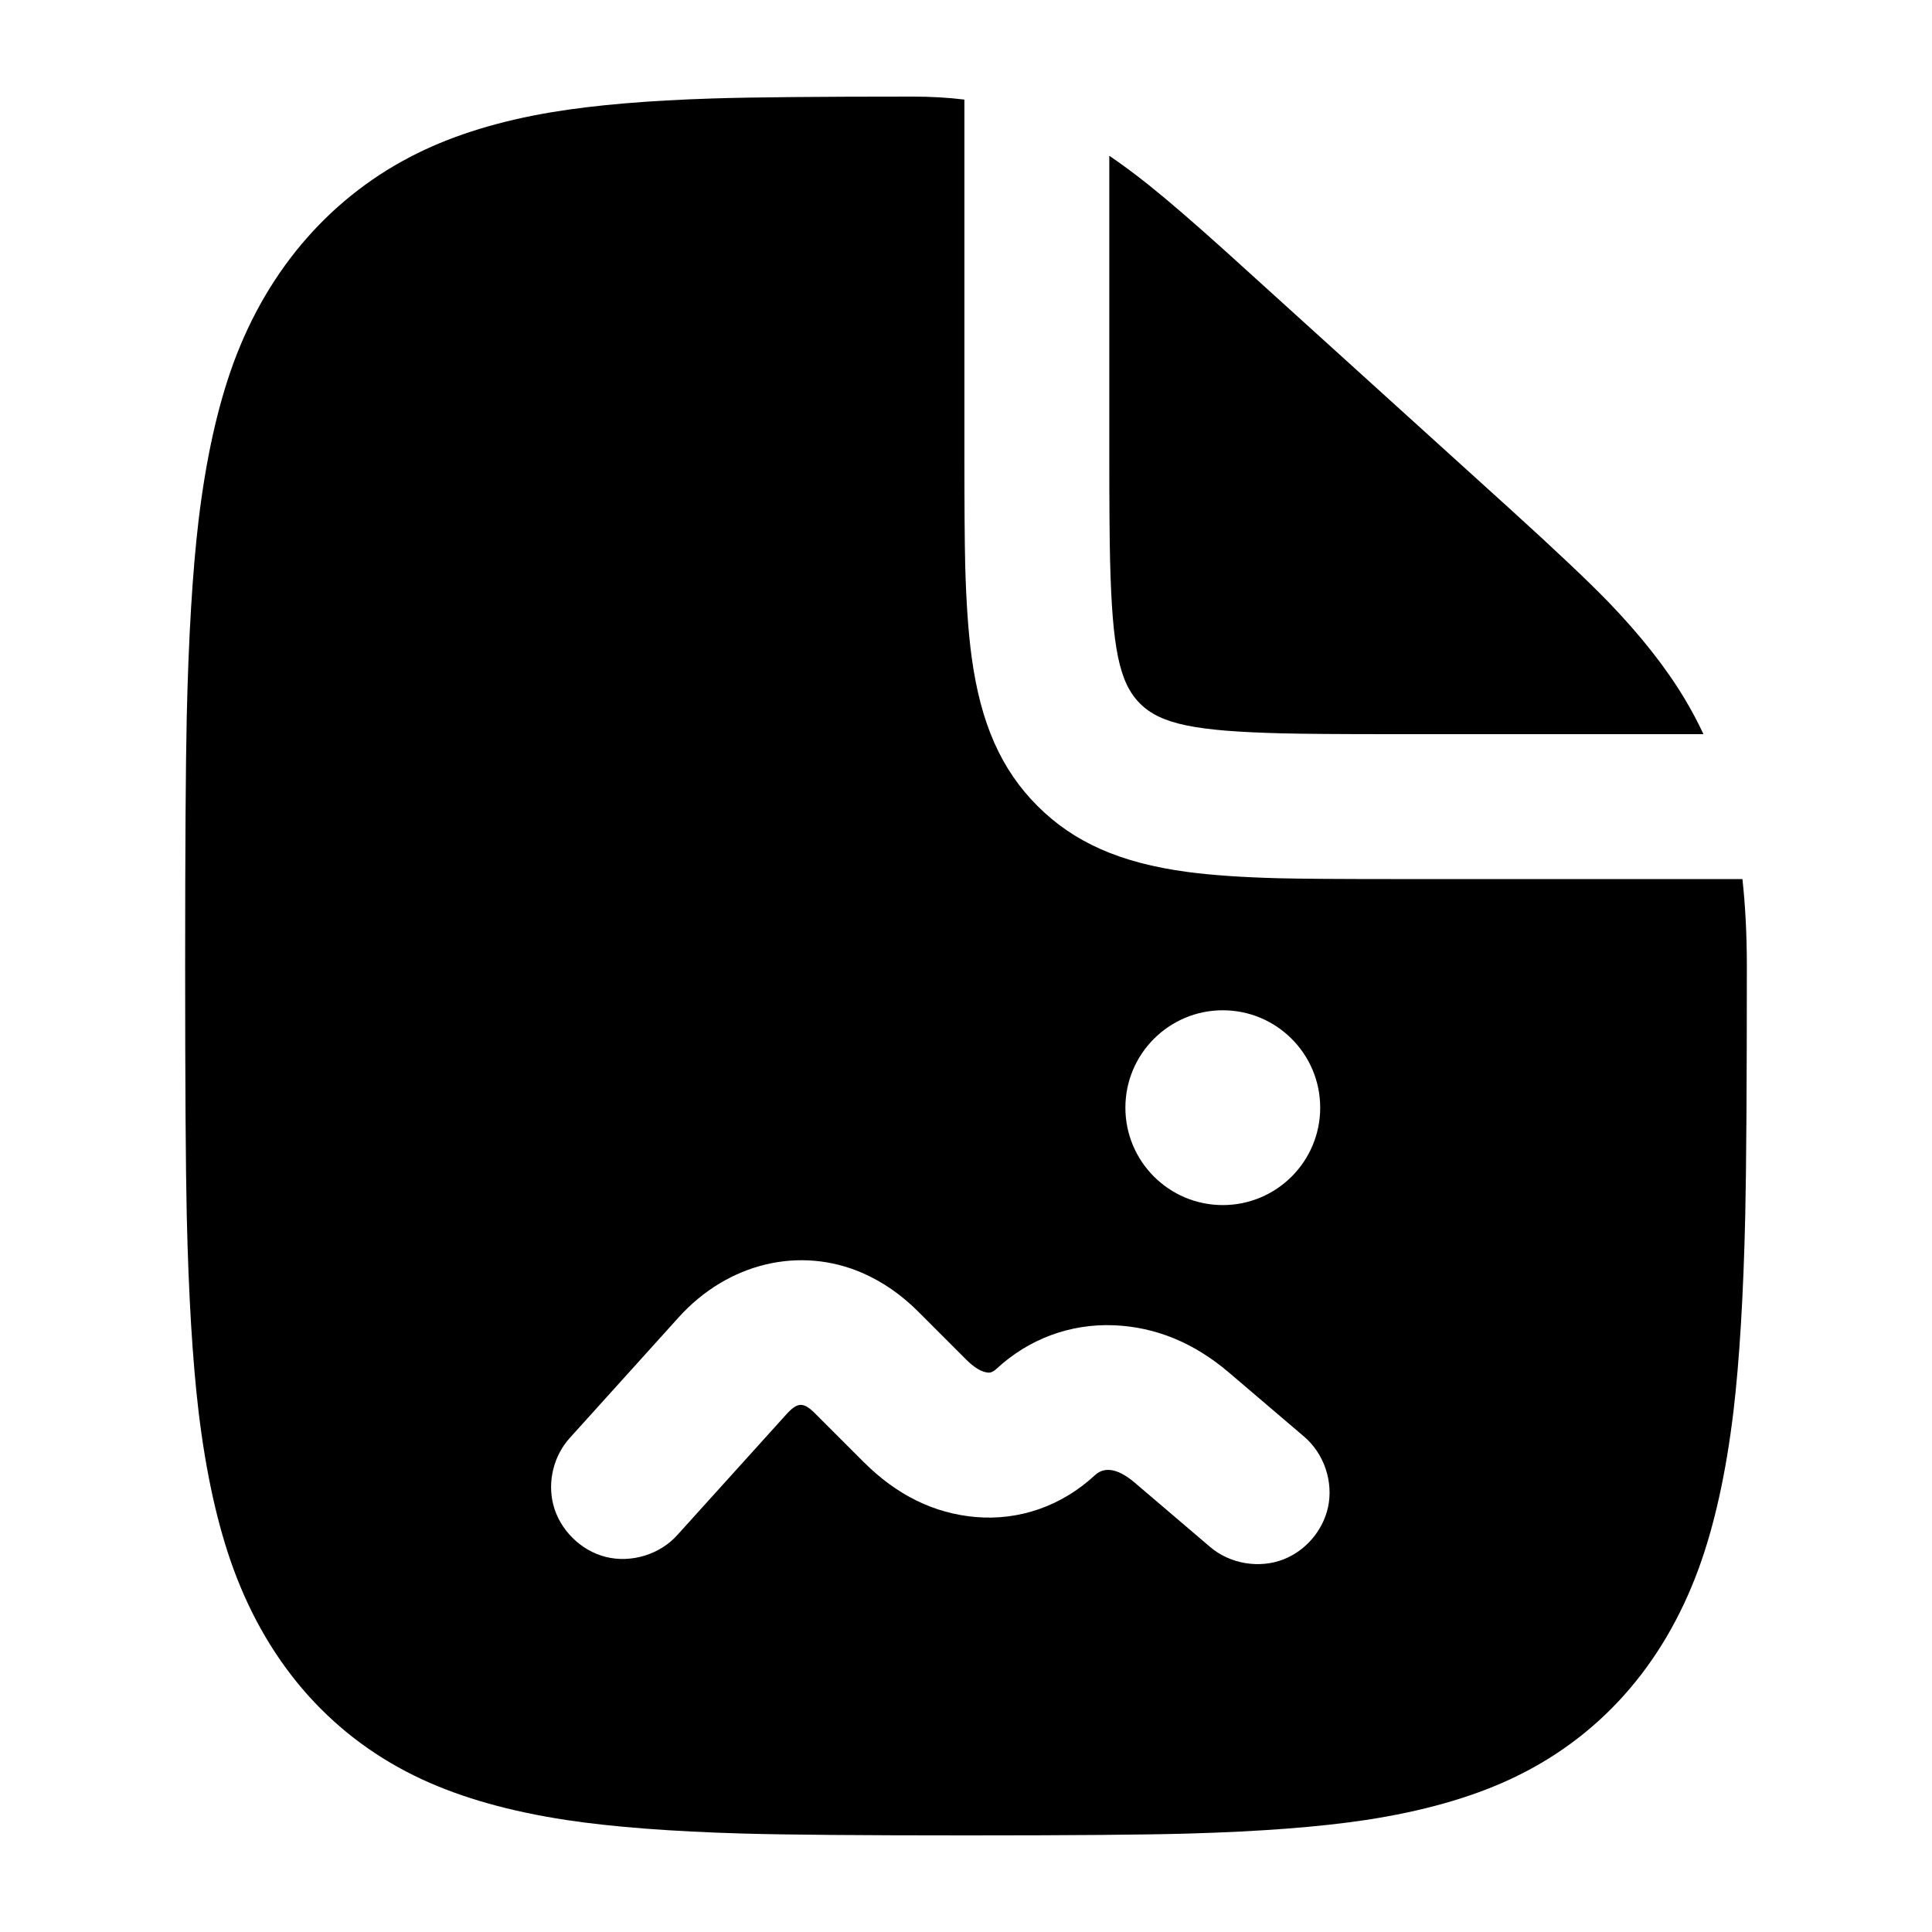
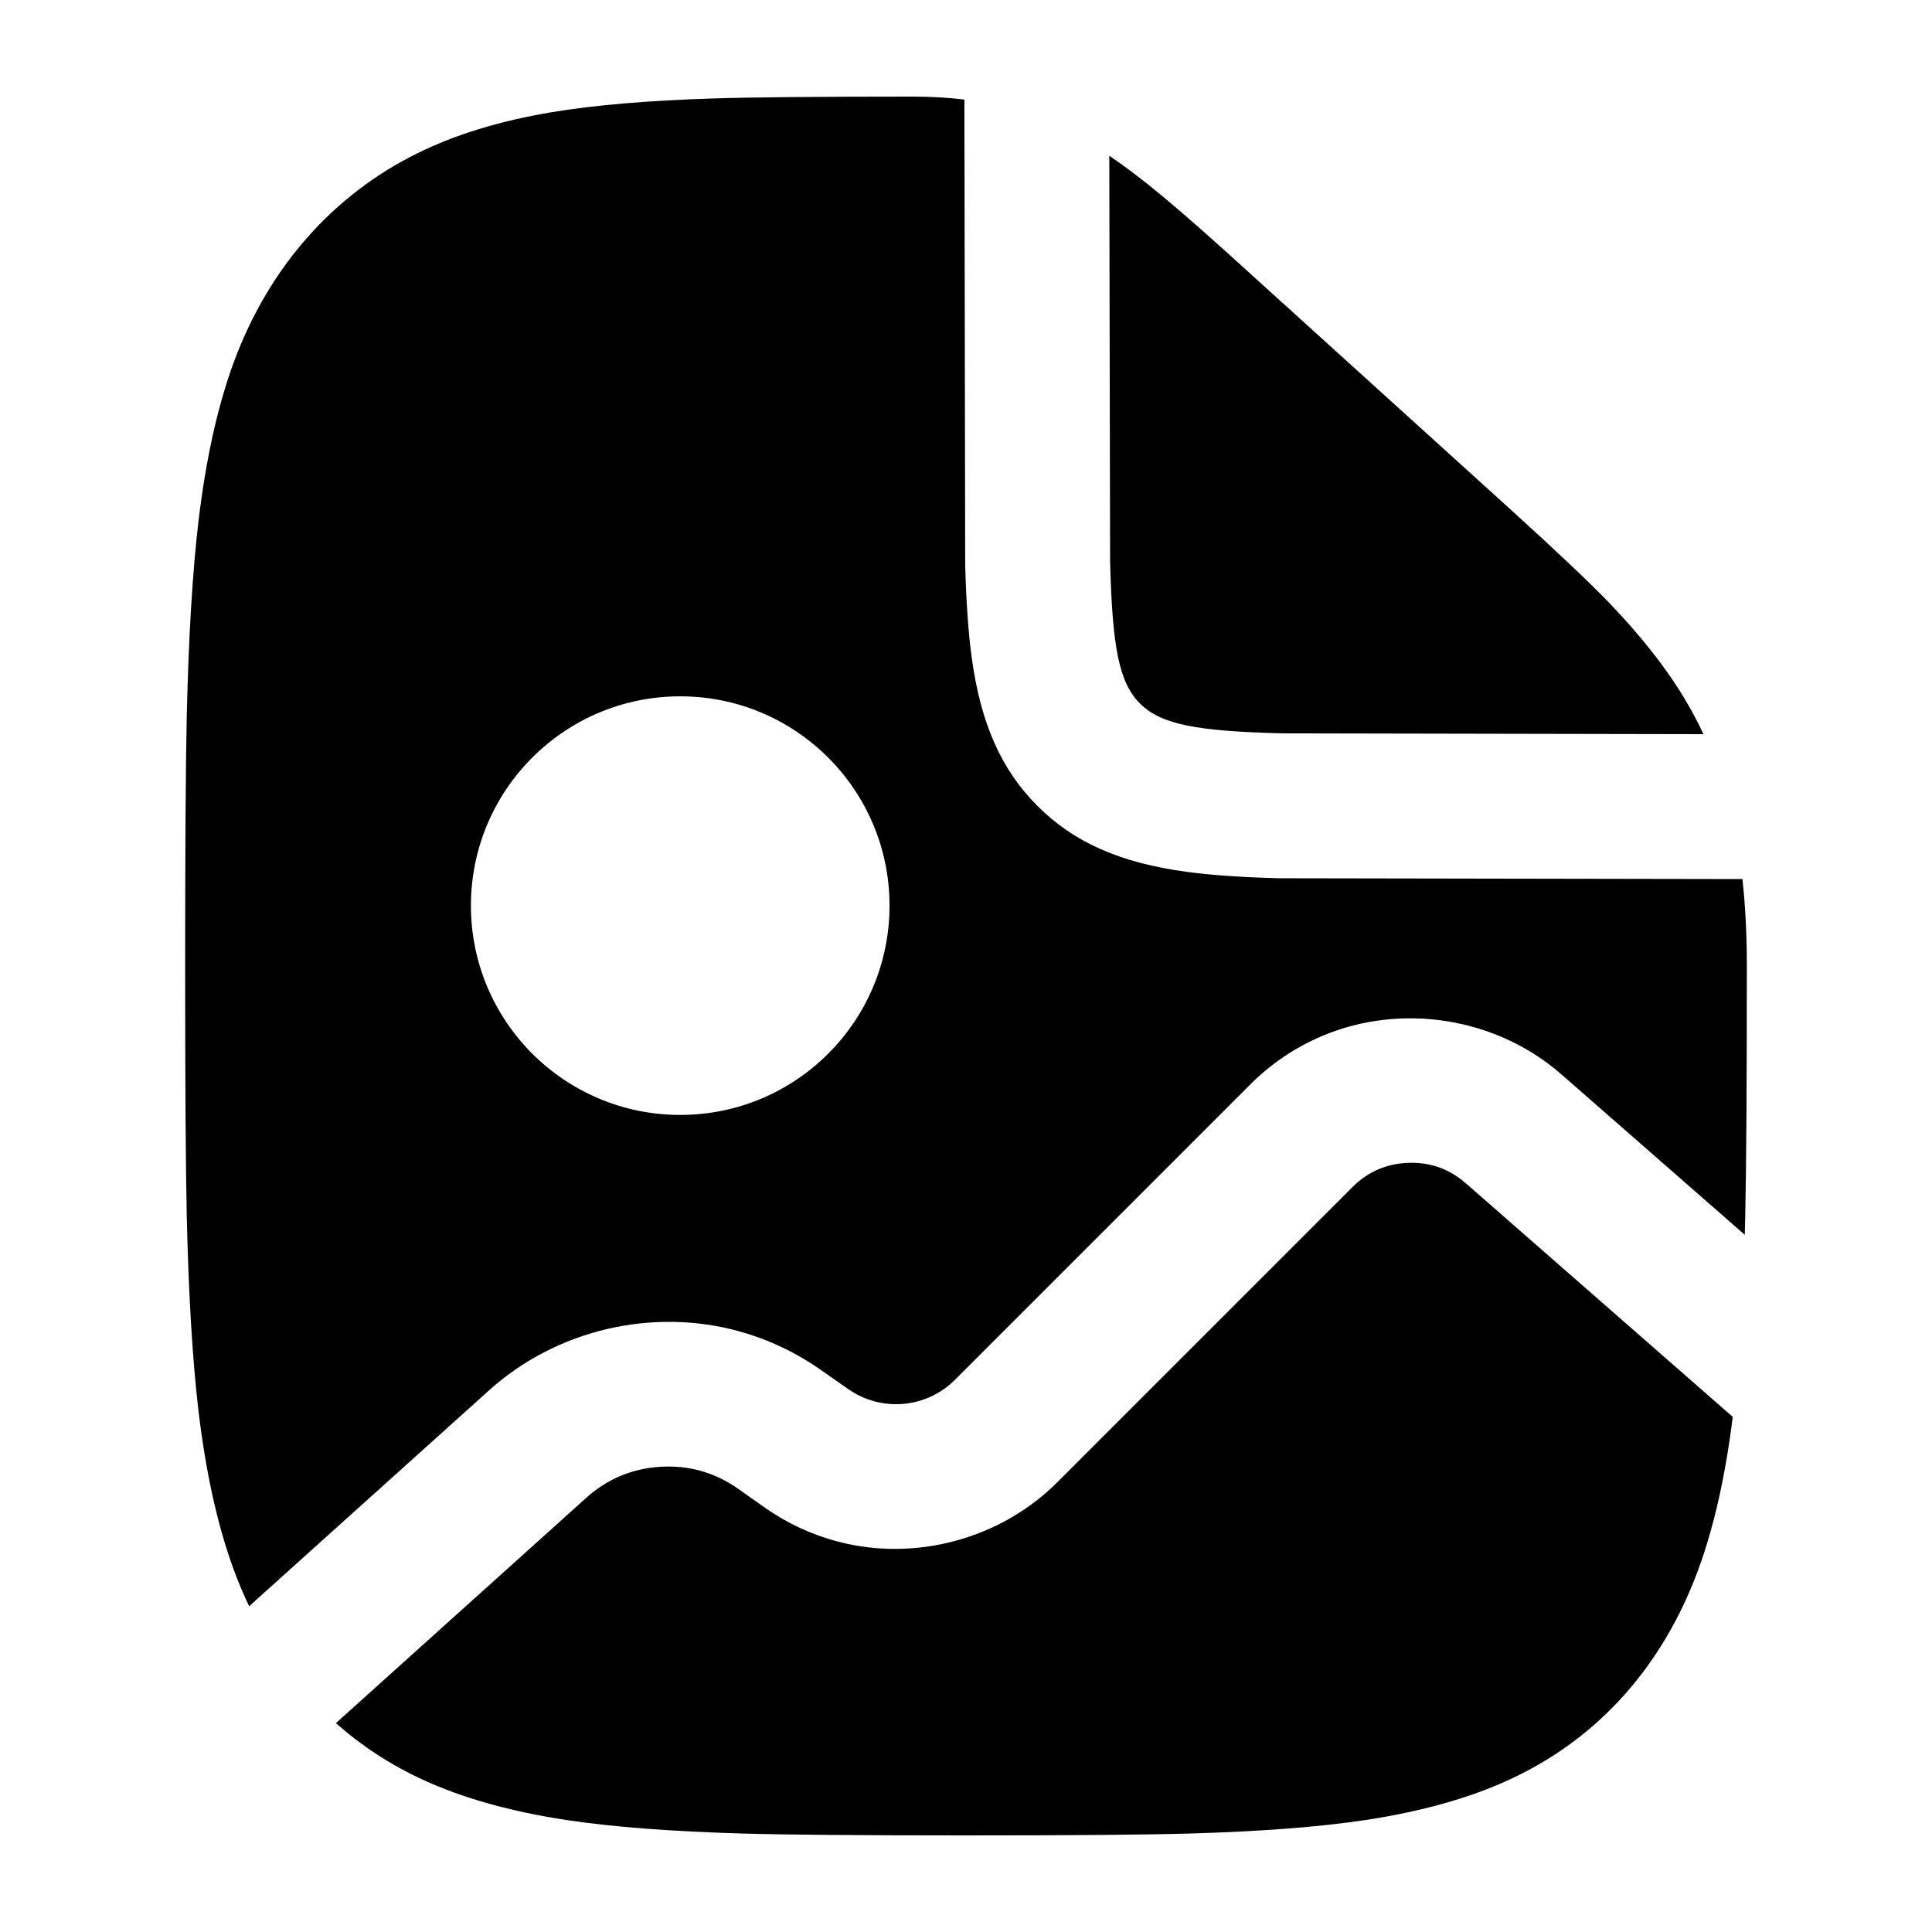
<svg viewBox="0 0 24 24" fill="none">
-   <path d="M18.755 22.105Q18.01 22.45 16.963 22.609Q16.1 22.739 14.768 22.777Q13.957 22.8 12 22.8Q10.043 22.8 9.232 22.777Q7.9 22.739 7.037 22.609Q5.99 22.45 5.245 22.105C4.147 21.597 3.343 20.7 2.898 19.484Q2.604 18.677 2.467 17.538Q2.354 16.585 2.32 15.105Q2.3 14.198 2.3 12Q2.3 9.802 2.32 8.895Q2.354 7.415 2.467 6.462Q2.604 5.323 2.898 4.516C3.34 3.308 4.15 2.415 5.183 1.905Q5.892 1.554 6.859 1.393Q7.653 1.261 8.858 1.223Q9.587 1.2 11.34 1.2Q11.678 1.2 11.98 1.237V5.62Q11.98 6.604 11.99 7.014Q12.008 7.701 12.069 8.154C12.181 8.989 12.439 9.563 12.888 10.012C13.337 10.461 13.911 10.719 14.746 10.831Q15.199 10.892 15.886 10.91Q16.296 10.92 17.28 10.92H21.645Q21.7 11.42 21.7 12Q21.7 14.198 21.68 15.105Q21.646 16.585 21.533 17.538Q21.396 18.677 21.102 19.484C20.657 20.7 19.853 21.597 18.755 22.105ZM19.977 7.475Q20.576 8.096 20.924 8.675Q21.054 8.891 21.161 9.12H17.28Q16.319 9.12 15.931 9.11C14.857 9.083 14.421 8.999 14.161 8.739C13.901 8.479 13.817 8.043 13.79 6.969Q13.78 6.581 13.78 5.62V1.935Q14.016 2.095 14.275 2.302Q14.629 2.585 15.241 3.136L18.764 6.328Q19.613 7.099 19.977 7.475ZM7.077 17.864C6.879 18.083 6.8 18.402 6.872 18.688C6.951 19.002 7.213 19.263 7.527 19.341C7.842 19.419 8.195 19.311 8.412 19.071L9.767 17.571C9.908 17.415 9.98 17.413 10.129 17.562L10.728 18.161Q11.345 18.778 12.119 18.845C12.663 18.892 13.19 18.707 13.602 18.325C13.732 18.204 13.909 18.259 14.097 18.419L15.034 19.218C15.281 19.428 15.645 19.489 15.947 19.37C16.221 19.262 16.434 19.012 16.497 18.724C16.566 18.407 16.448 18.058 16.201 17.847L15.265 17.049Q14.614 16.495 13.838 16.463C13.296 16.441 12.779 16.632 12.378 17.005C12.341 17.039 12.307 17.054 12.274 17.051C12.194 17.044 12.103 16.99 12.001 16.888L11.402 16.289Q11.091 15.979 10.717 15.815C9.939 15.475 9.044 15.686 8.431 16.364ZM15.19 14.97C15.858 14.97 16.4 14.428 16.4 13.76C16.4 13.092 15.858 12.55 15.19 12.55C14.522 12.55 13.98 13.092 13.98 13.76C13.98 14.428 14.522 14.97 15.19 14.97Z" fill="currentColor" />
+   <path d="M21.674 15.339L19.396 13.346C18.587 12.638 17.404 12.452 16.42 12.871Q15.916 13.086 15.528 13.475L11.862 17.141C11.507 17.496 10.947 17.544 10.536 17.255L10.203 17.022Q9.736 16.693 9.186 16.539C8.107 16.239 6.912 16.518 6.077 17.27L3.095 19.953C3.023 19.803 2.957 19.646 2.898 19.484Q2.604 18.677 2.467 17.538Q2.354 16.585 2.32 15.105Q2.3 14.198 2.3 12Q2.3 9.802 2.32 8.895Q2.354 7.415 2.467 6.462Q2.604 5.323 2.898 4.516C3.34 3.308 4.15 2.415 5.183 1.905Q5.892 1.554 6.859 1.393Q7.653 1.261 8.858 1.223Q9.587 1.2 11.34 1.2Q11.678 1.2 11.98 1.237L11.99 7.014Q12.008 7.701 12.069 8.154C12.181 8.989 12.439 9.563 12.888 10.012C13.337 10.461 13.911 10.719 14.746 10.831Q15.199 10.892 15.886 10.91L21.645 10.92Q21.7 11.42 21.7 12Q21.7 14.198 21.68 15.105ZM21.102 19.484C20.657 20.7 19.853 21.597 18.755 22.105Q18.01 22.45 16.963 22.609Q16.1 22.739 14.768 22.777Q13.957 22.8 12 22.8Q10.043 22.8 9.232 22.777Q7.9 22.739 7.037 22.609Q5.99 22.45 5.245 22.105C4.848 21.921 4.49 21.687 4.173 21.405L7.281 18.608Q7.675 18.253 8.205 18.221Q8.734 18.189 9.169 18.494L9.502 18.729Q9.918 19.021 10.408 19.15C11.37 19.403 12.429 19.119 13.134 18.413L16.8 14.747Q17.089 14.459 17.497 14.445Q17.904 14.432 18.21 14.7L21.525 17.601Q21.388 18.699 21.102 19.484ZM15.241 3.136L18.764 6.328Q19.613 7.099 19.977 7.475Q20.576 8.096 20.924 8.675Q21.054 8.891 21.161 9.12L15.931 9.11C14.857 9.083 14.421 8.999 14.161 8.739C13.901 8.479 13.817 8.043 13.79 6.969L13.78 1.935Q14.016 2.095 14.275 2.302Q14.629 2.585 15.241 3.136ZM5.85 11.25C5.85 12.686 7.014 13.85 8.45 13.85C9.886 13.85 11.05 12.686 11.05 11.25C11.05 9.814 9.886 8.65 8.45 8.65C7.014 8.65 5.85 9.814 5.85 11.25Z" fill="currentColor" />
</svg>
